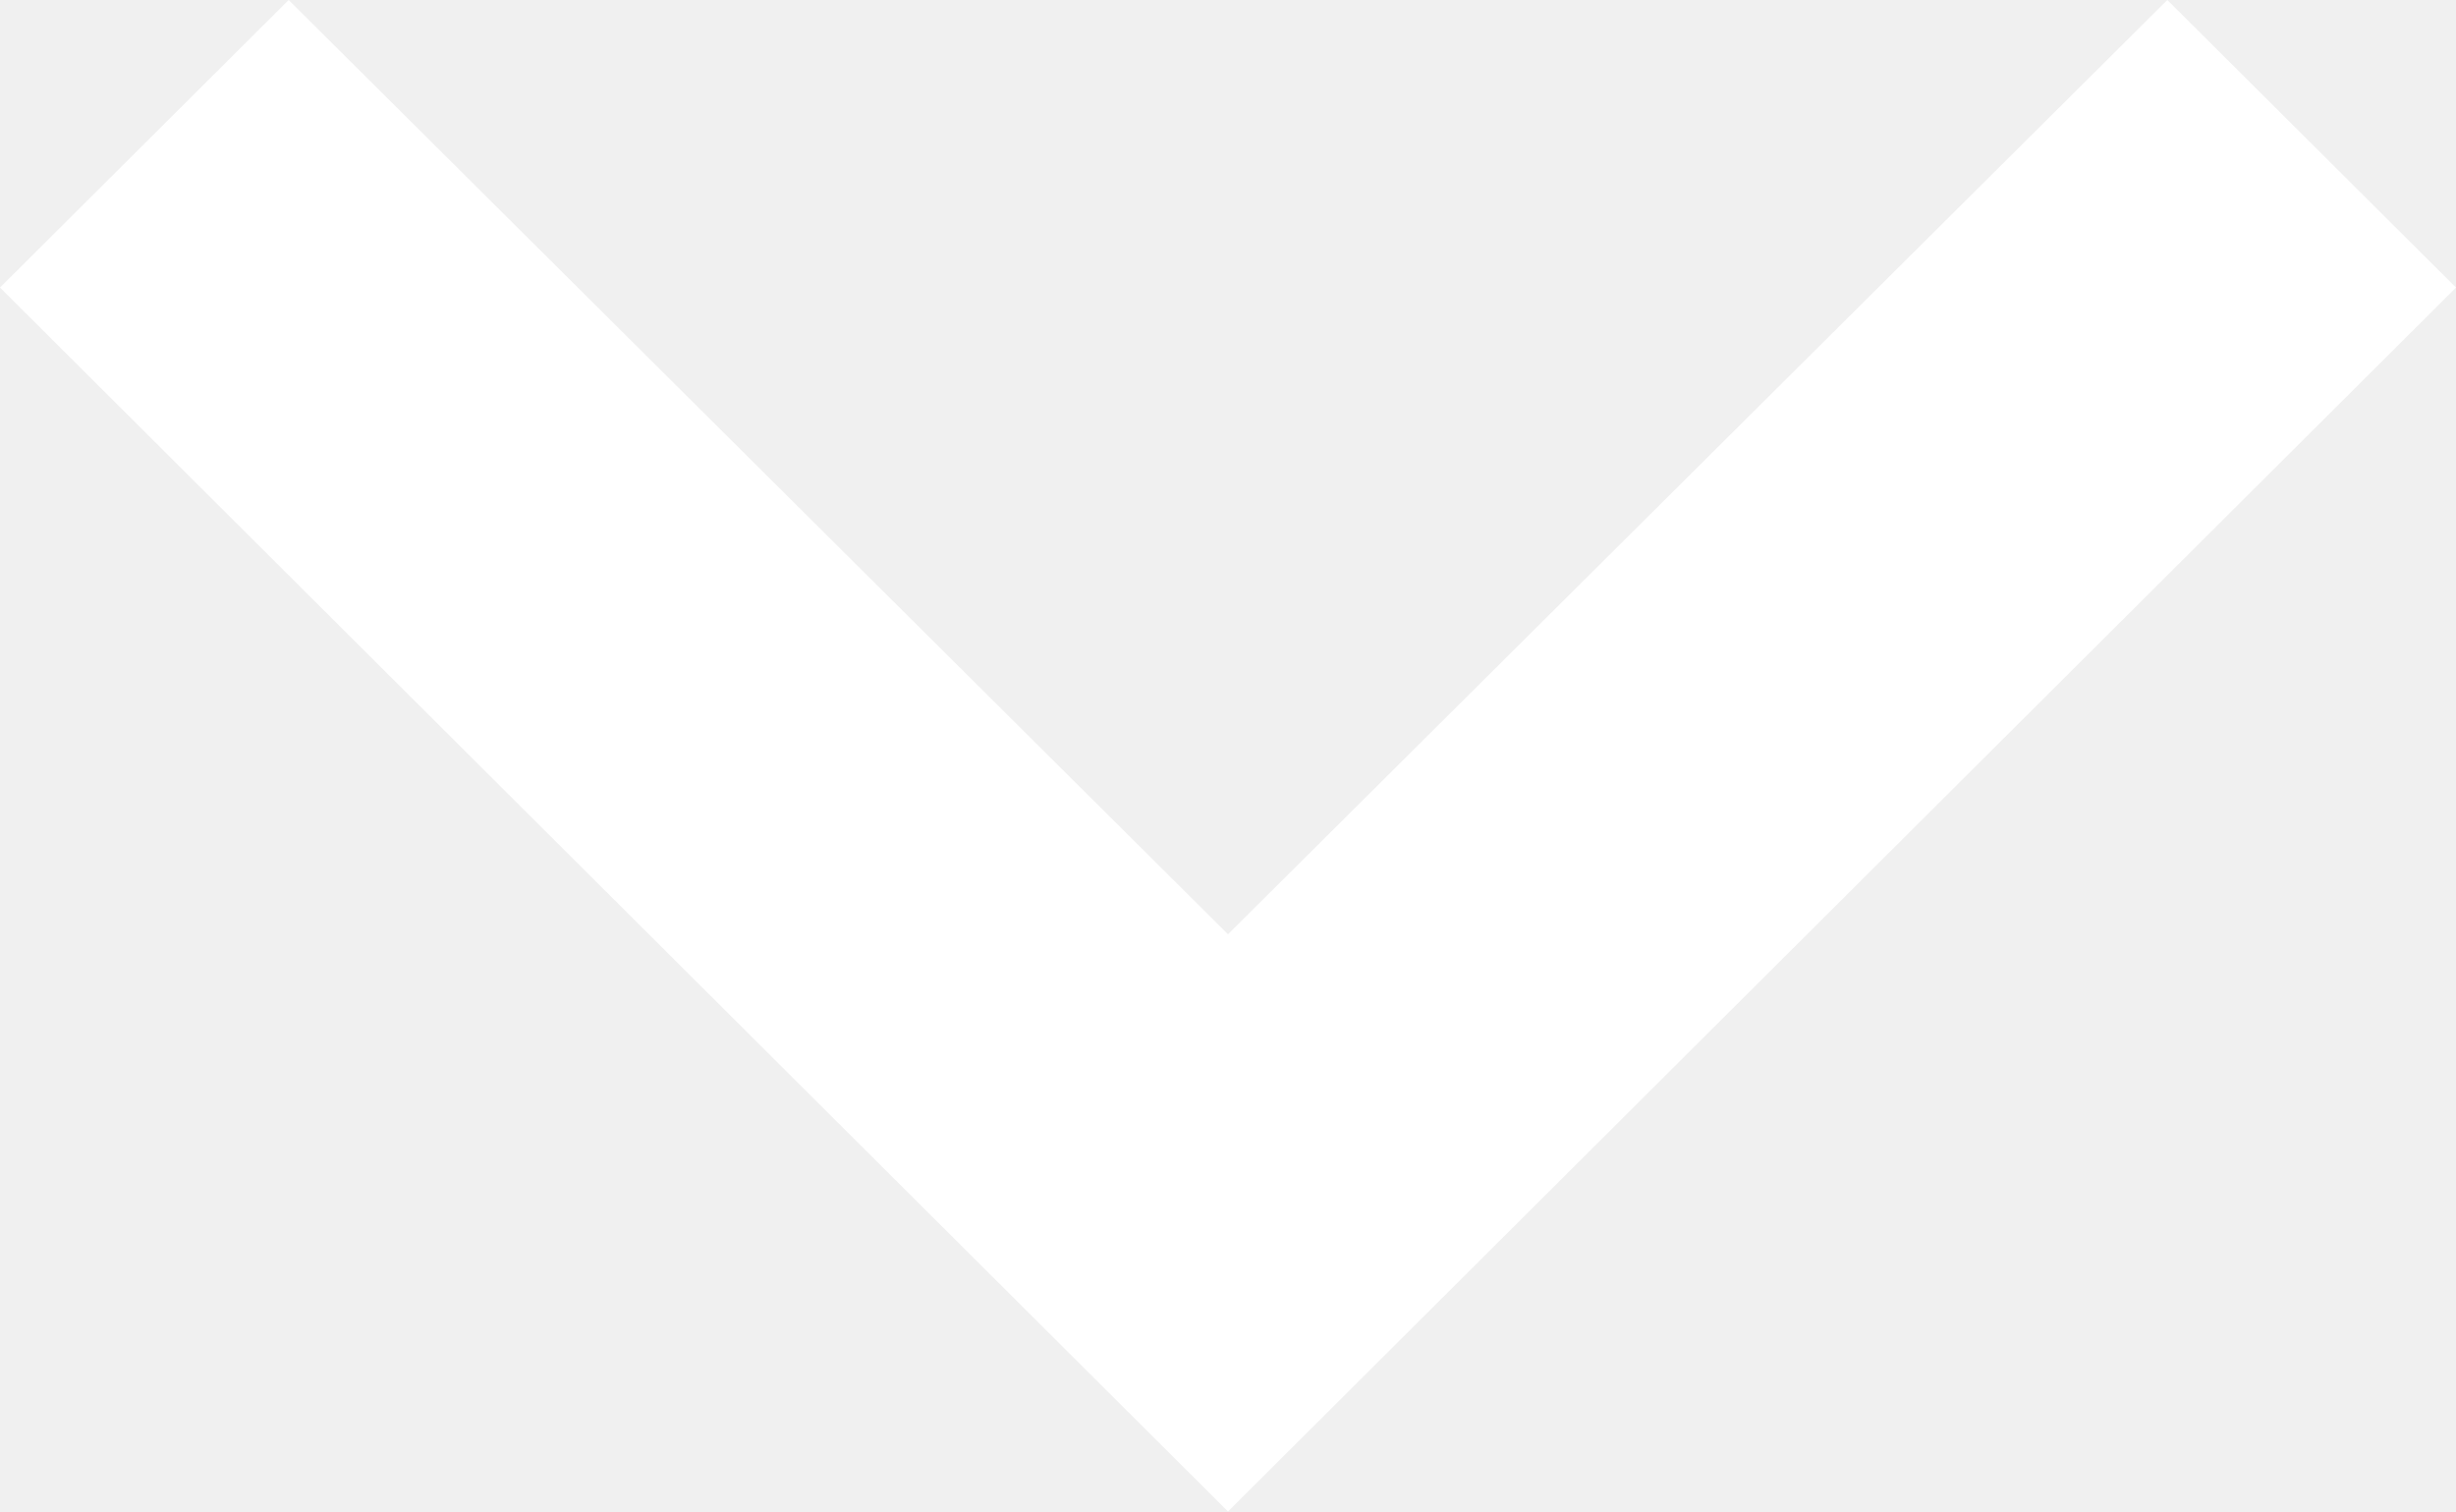
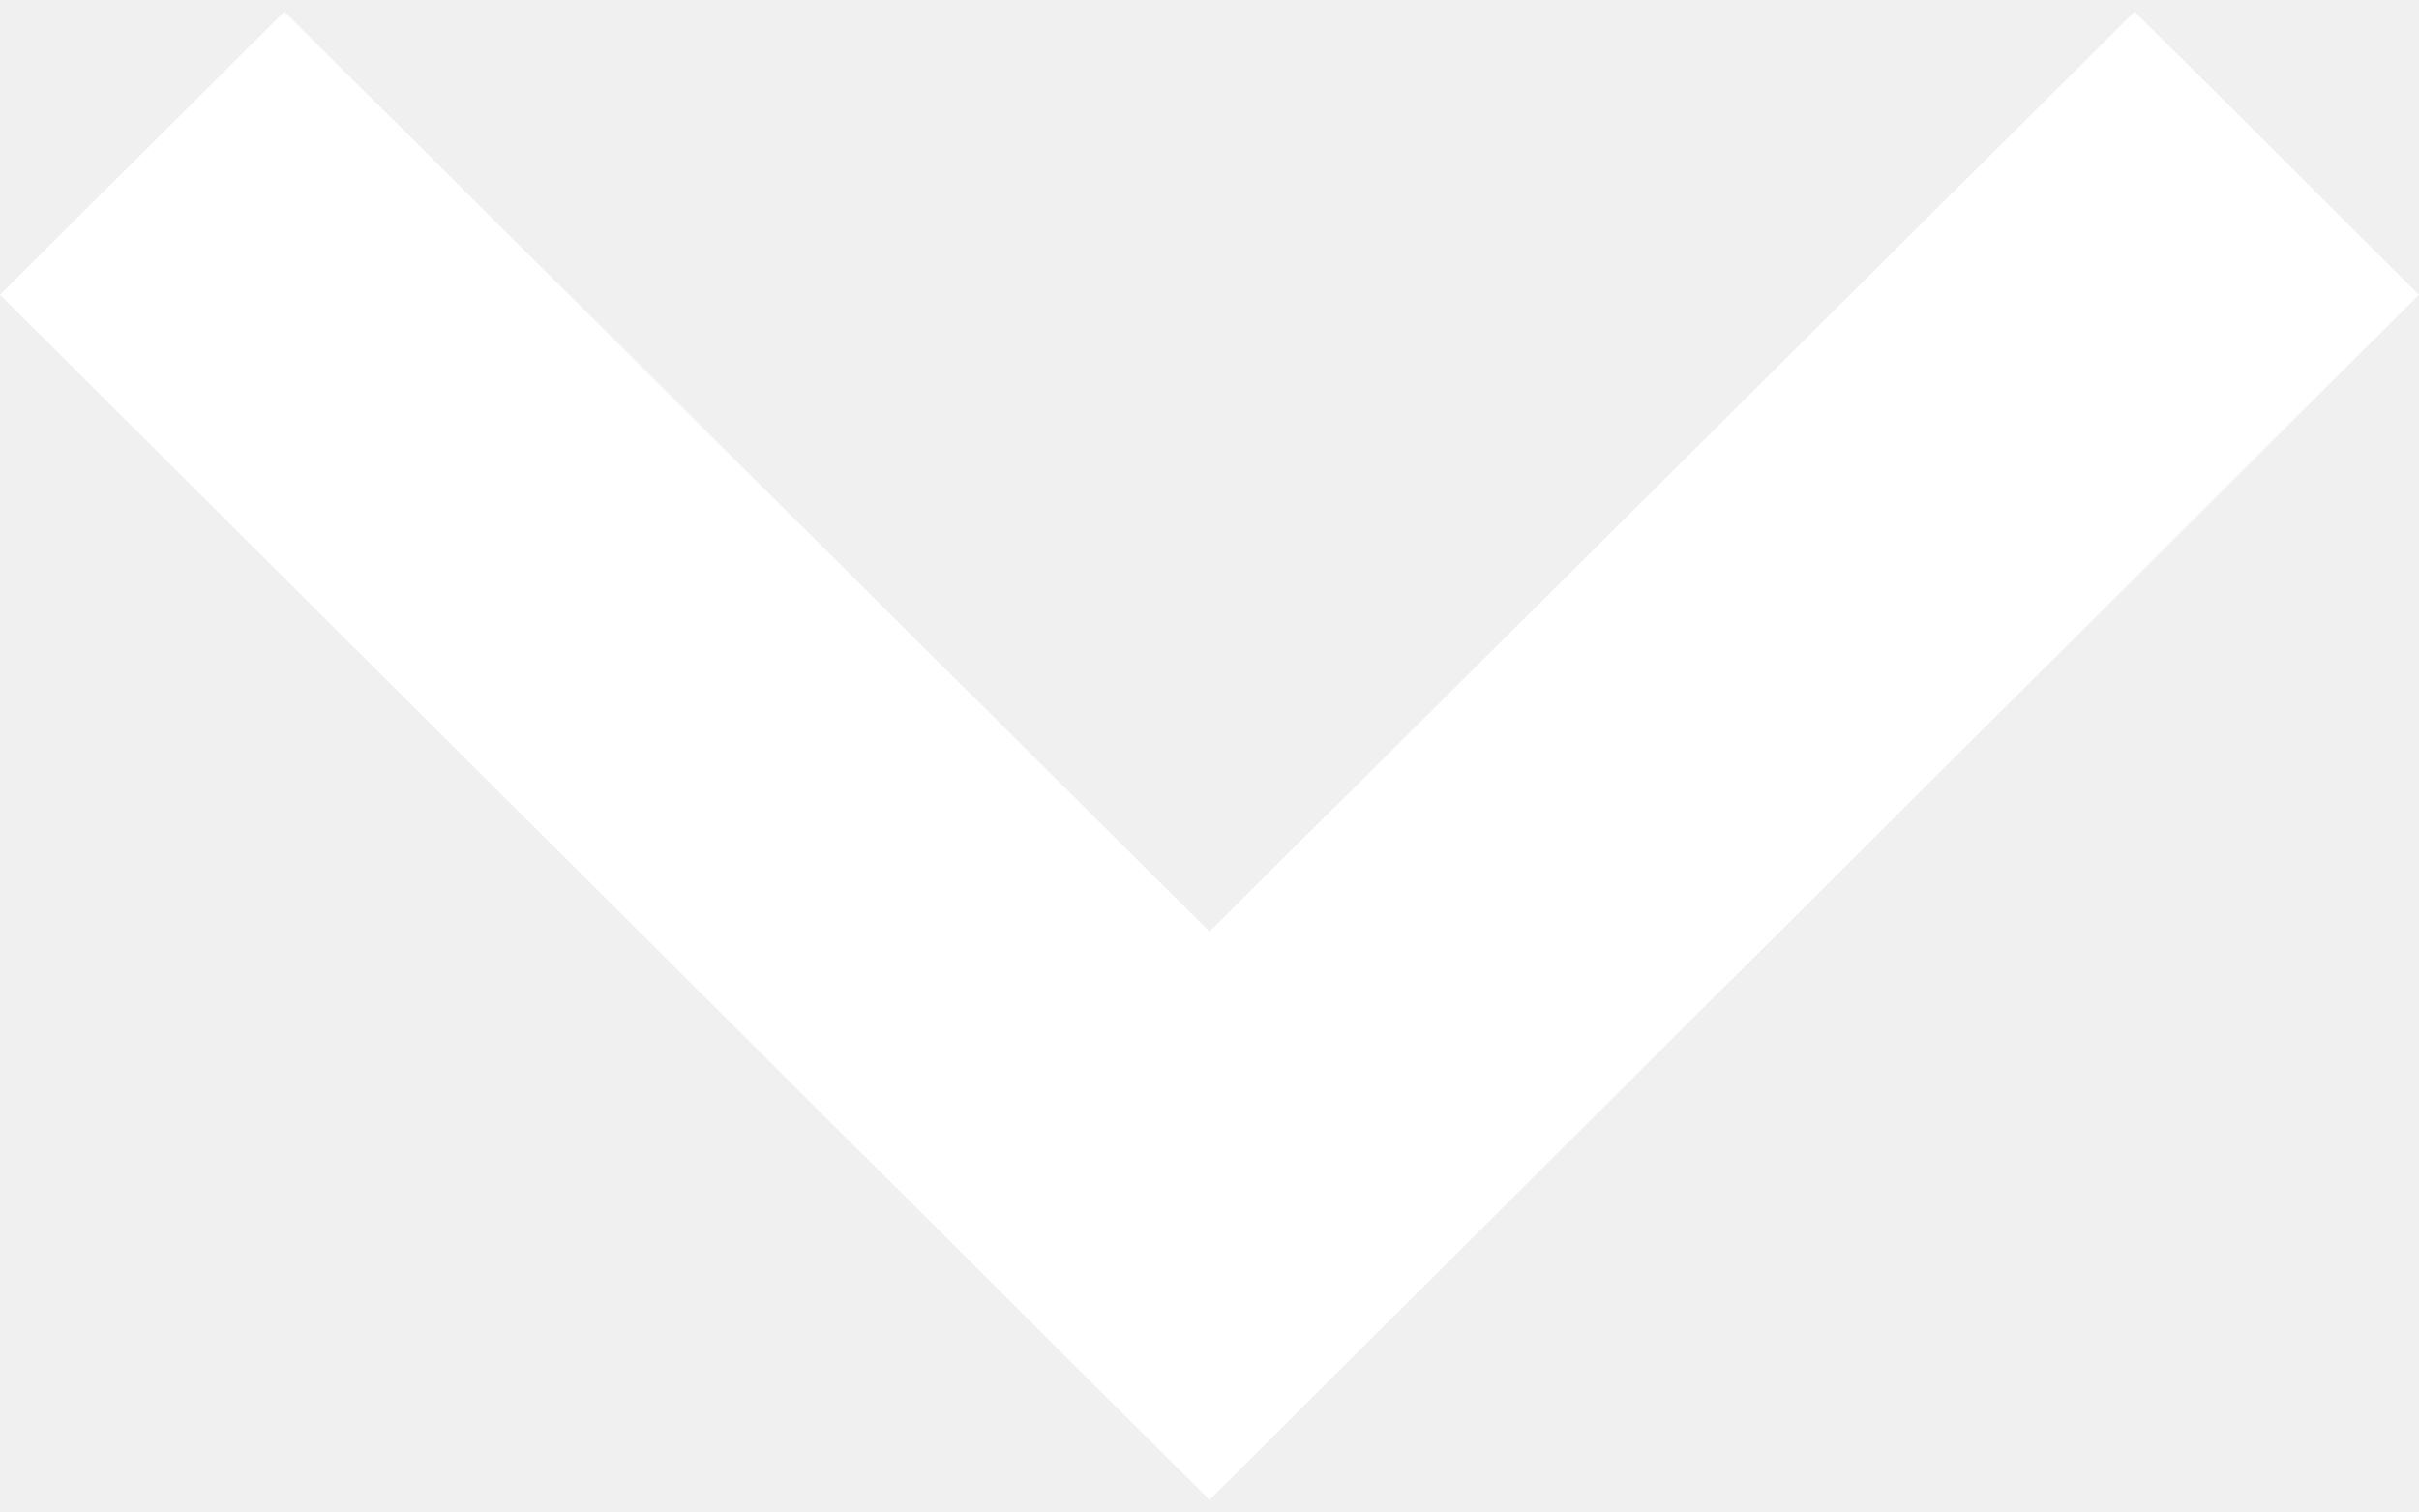
- <svg xmlns="http://www.w3.org/2000/svg" width="13" height="8" viewBox="0 0 13 8">
+ <svg xmlns="http://www.w3.org/2000/svg" width="24" height="15" viewBox="0 0 13 8">
  <defs>
    <style>.a{fill:#fff;}</style>
  </defs>
  <path class="a" d="M20.472,12.885,15.5,17.83l-4.972-4.945L9,14.407l6.5,6.478L22,14.407Z" transform="translate(-9 -12.885)" />
</svg>
